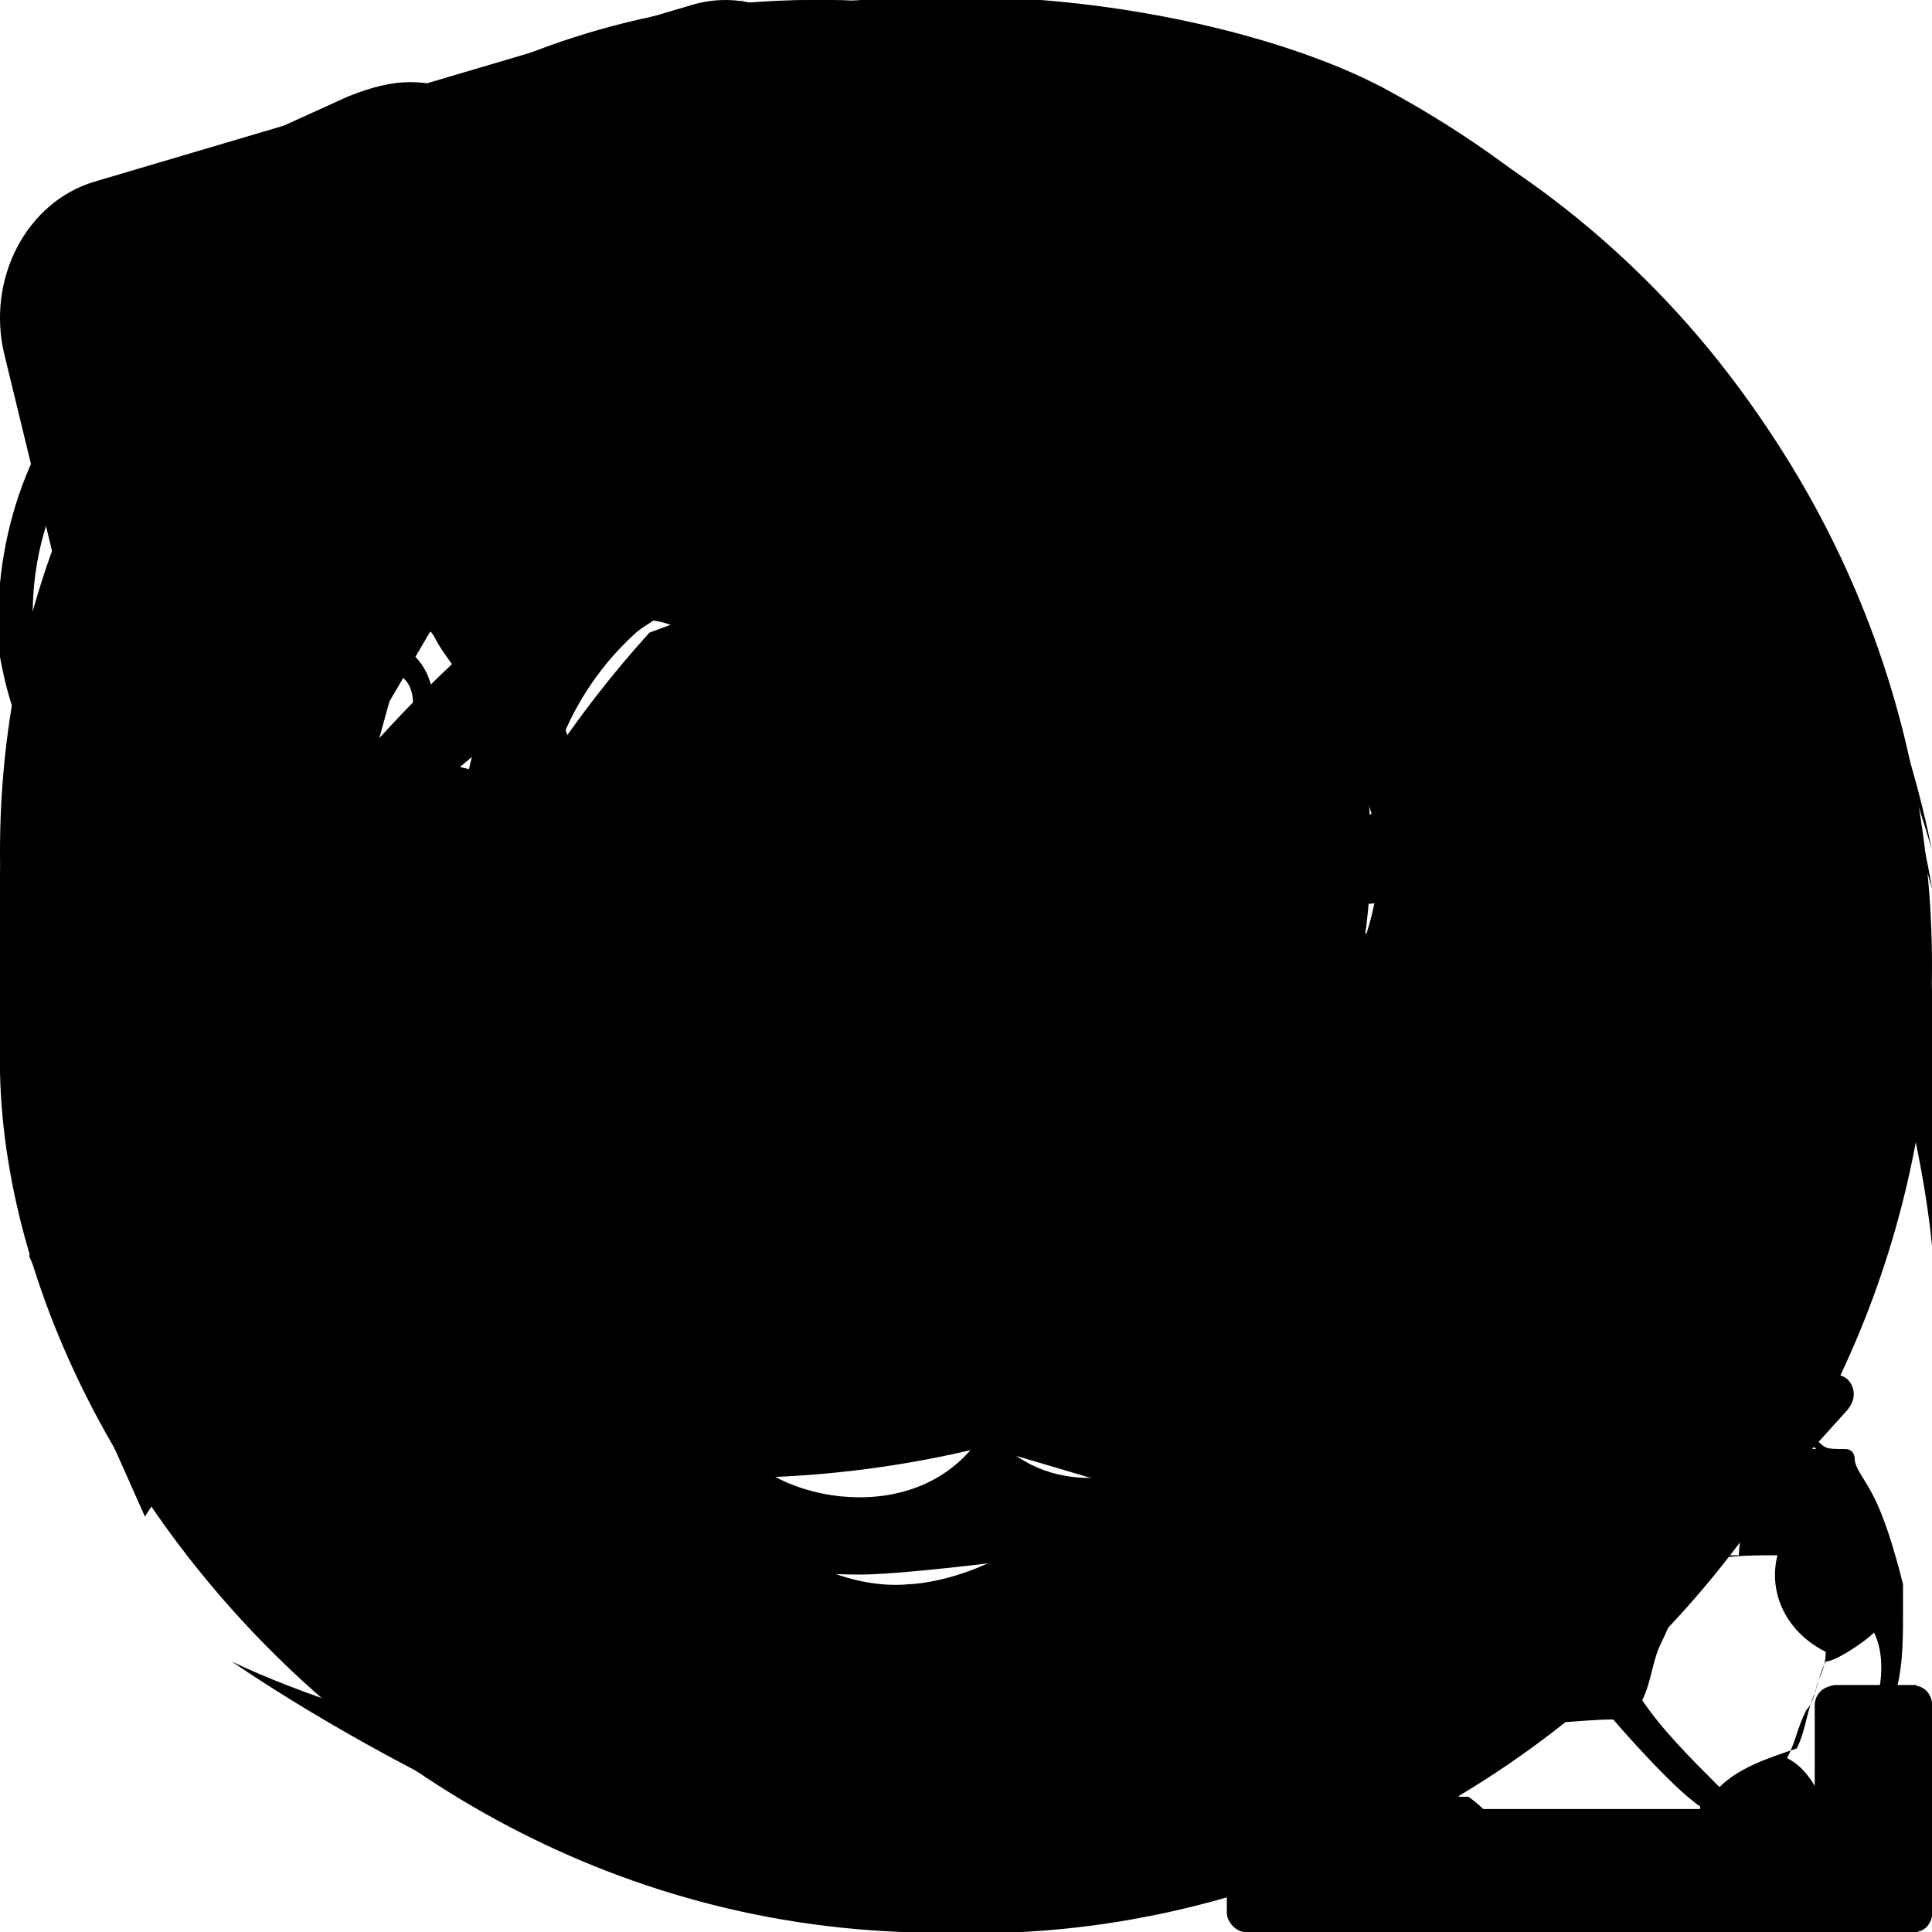
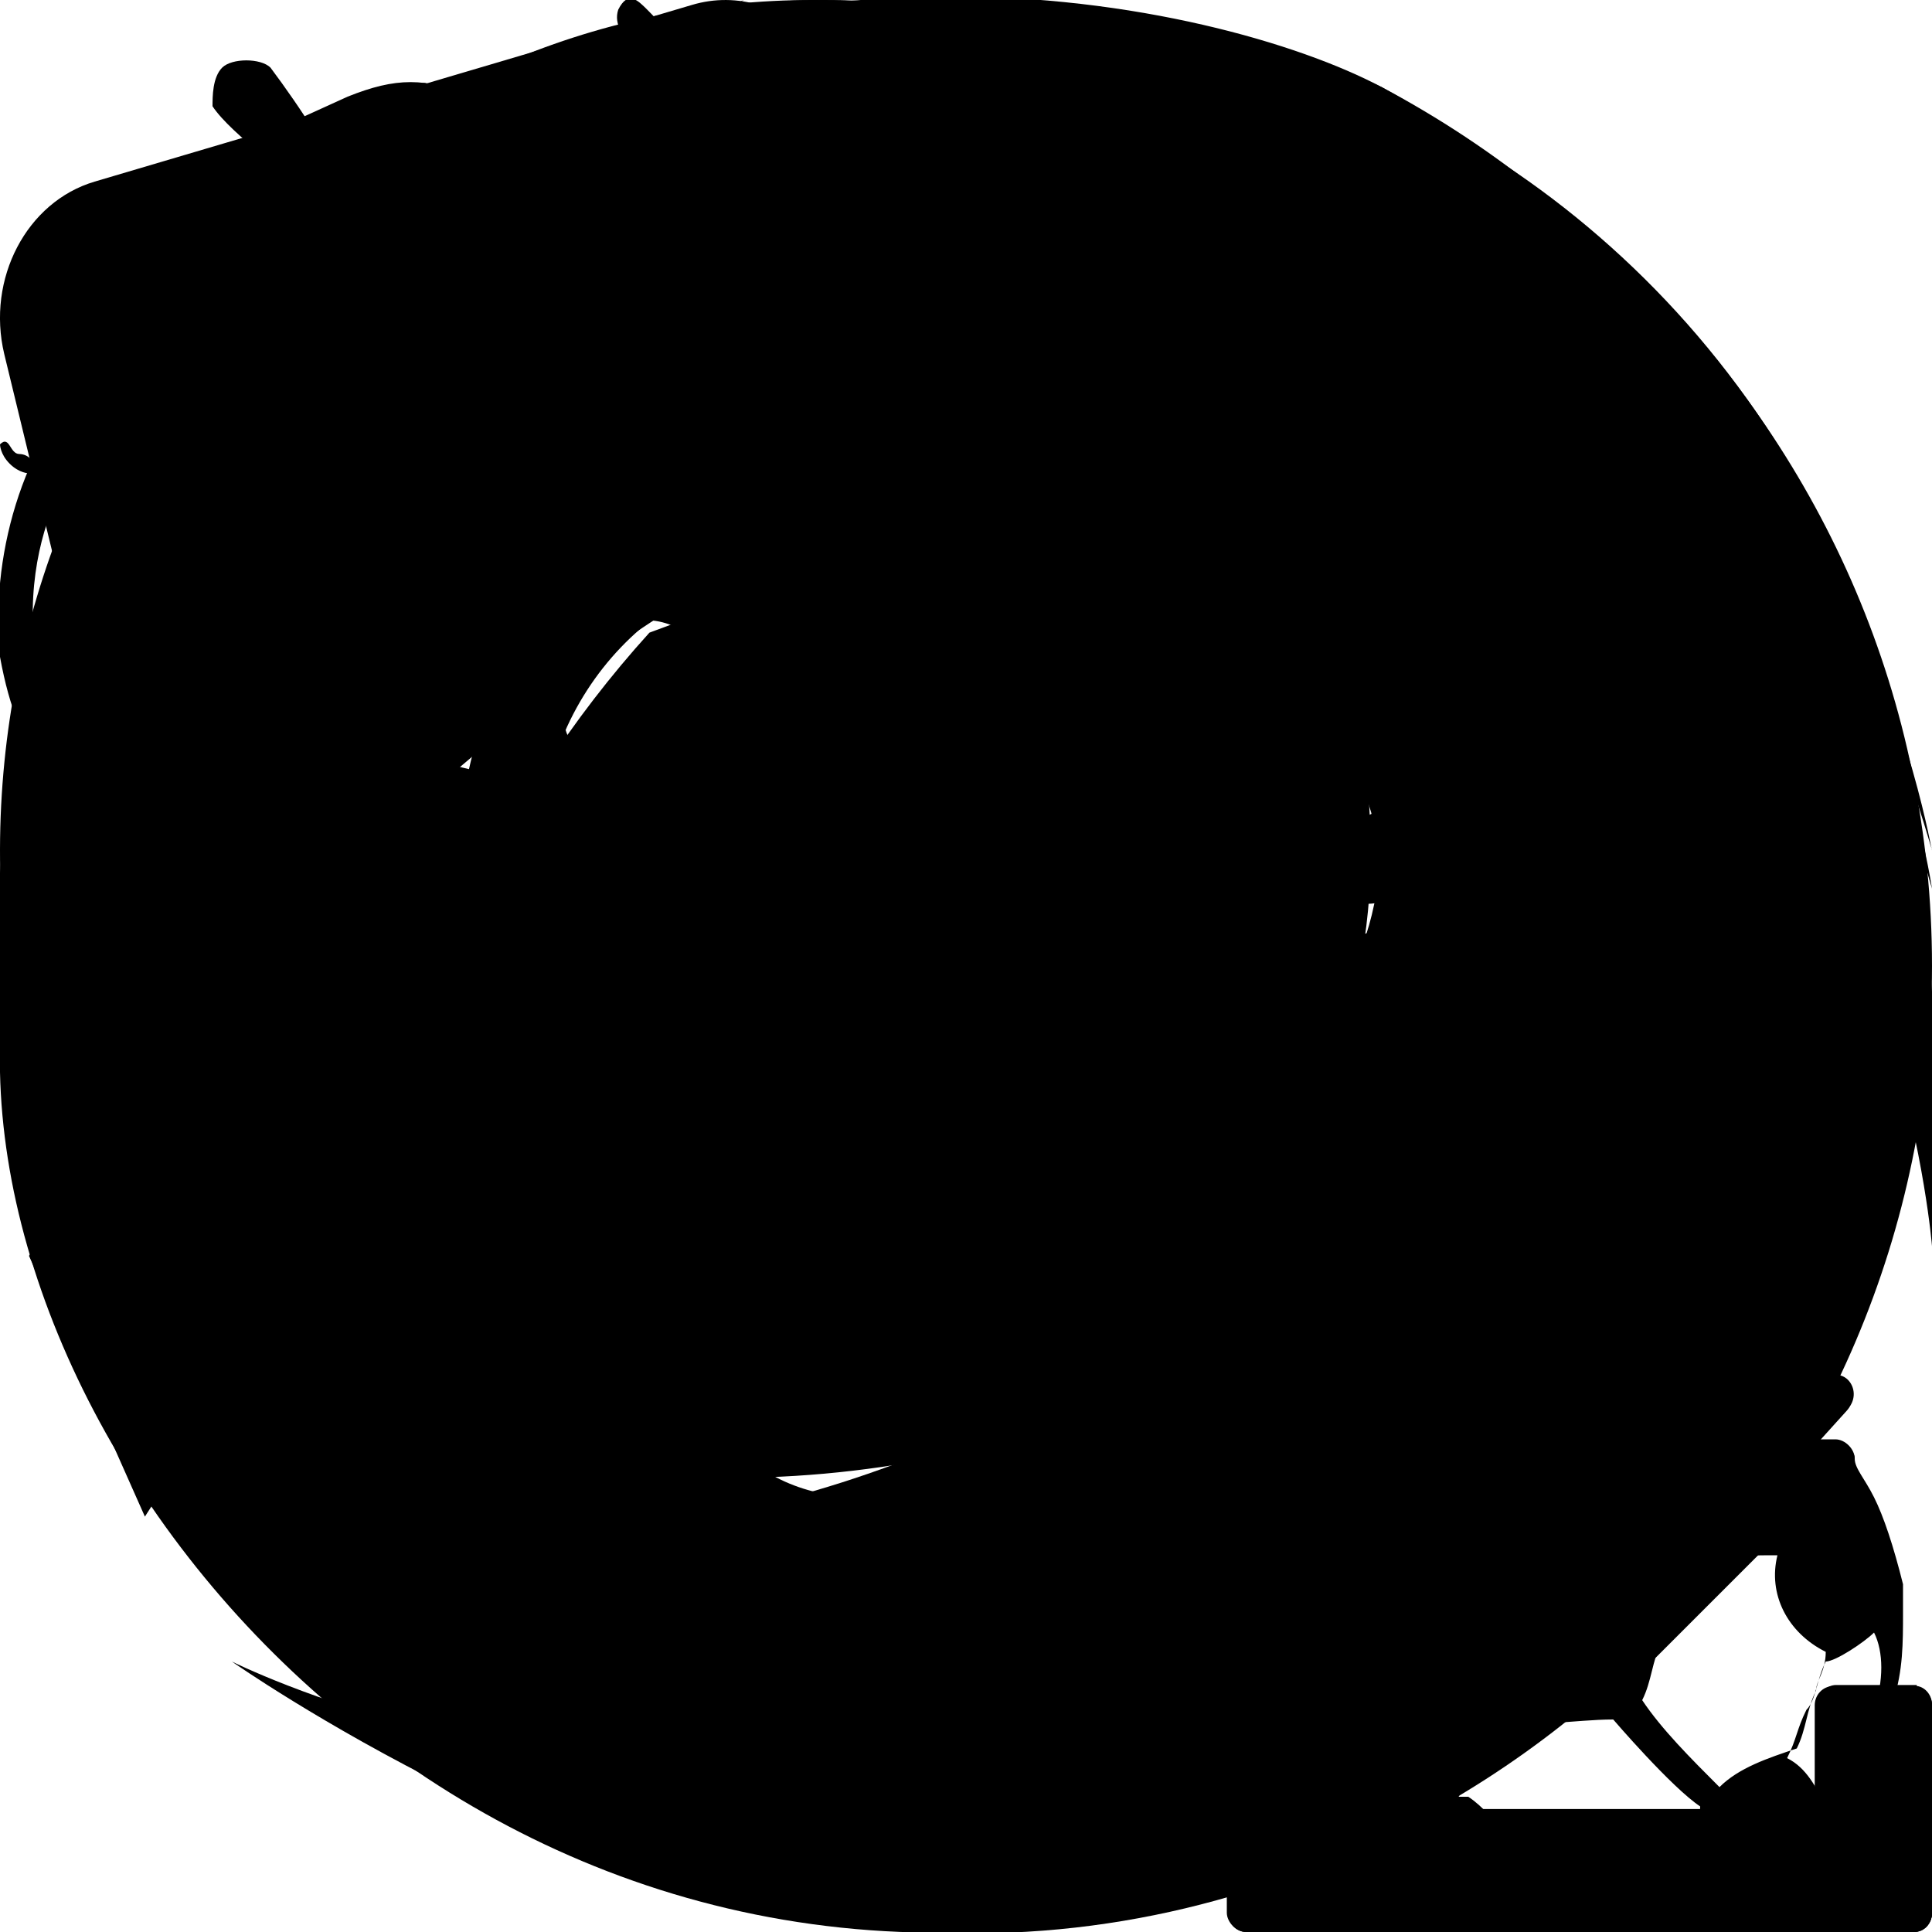
<svg id="download-icons" viewBox="0 0 20 20">
+   <path id="download-soda-casino" class="st0" d="M16.5,17.6l-2.4-2.4c-0.1-0.1-0.1-0.2,0-0.2c0,0,0.1-0.1,0.1-0.1h1.1  c0.1,0,0.2-0.1,0.2-0.2l0-3c0-0.1,0.1-0.2,0.2-0.2h1.9c0.1,0,0.2,0.1,0.2,0.2c0,0,0,0,0,0v3c0,0.1,0.1,0.2,0.2,0.2H19  c0.1,0,0.2,0.1,0.2,0.2c0,0,0,0.1-0.1,0.1l-2.4,2.4C16.7,17.7,16.6,17.7,16.5,17.6C16.5,17.6,16.5,17.6,16.5,17.6z M19.8,17.7h-0.8  c-0.1,0-0.2,0.1-0.2,0.2c0,0,0,0,0,0v0.8c0,0.1-0.1,0.2-0.2,0.2h-4.1c-0.1,0-0.2-0.1-0.2-0.2c0,0,0,0,0,0v-0.8  c0-0.1-0.1-0.2-0.2-0.2c0,0,0,0,0,0h-0.8c-0.1,0-0.2,0.1-0.2,0.2c0,0,0,0,0,0v1.9c0,0.1,0.1,0.2,0.2,0.2c0,0,0,0,0,0h6.3  c0.1,0,0.2-0.1,0.2-0.2c0,0,0,0,0,0v-1.9C20,17.8,19.9,17.7,19.8,17.7C19.8,17.7,19.8,17.7,19.8,17.7z M4.5,1.2c0.1,0,0-0.1,0-0.2  S4.4,0.8,4.3,0.9c-0.1,0,0,0.1,0,0.2C4.4,1.2,4.5,1.2,4.5,1.2z M14.9,17.9v0.4h0.4c0,0,0,0,0,0C15.1,18.1,15,18,14.9,17.9z M1.7,5.3  C2,5.6,2.1,5.9,2,6.3C1.8,6.7,1.6,7.1,1.5,7.5c3.6-3.7,8-5.1,10.9-4.3c-1.1-0.6-2.3-0.9-3.5-0.9C8.2,2.1,7.7,1.7,7.4,1.1  C7.2,0.7,7,0.4,6.7,0.1C6.6,0,6.5-0.1,6.4,0.1c-0.1,0.3,0.4,0.6,0.9,1c0.4,0.4,0.5,0.9,0.2,1.2C7.2,2.4,7,2.4,6.7,2.5  C6.4,2.5,6.1,2.3,5.9,2C5.7,1.7,5.7,1.4,5.5,1.2c-0.1-0.1-0.2,0-0.2,0.1c0.1,0.3,0.3,0.3,0.5,0.7c0.1,0.3,0.1,0.6-0.1,0.8  C5.5,3,5.3,3,5.2,3.1C4.5,3.1,4,2.8,3.7,2.2C3.5,1.7,3.1,1.1,2.8,0.7c-0.1-0.1-0.4-0.1-0.5,0C2.2,0.8,2.2,1,2.2,1.1  c0.2,0.3,0.8,0.7,1.3,1.2C4,2.7,4.2,3.3,4.1,3.8C3.9,4,3.8,4.1,3.6,4.2C3.3,4.3,2.8,4,2.8,4.4c0,0.2,0,0.4,0,0.6  C2.7,5.2,2.7,5.3,2.6,5.4c-0.2,0.1-0.5,0-0.7-0.2C1.7,5.1,1.4,4.7,1.3,4.6S1,4.6,1.1,4.8C1.2,5,1.6,5.2,1.7,5.3L1.7,5.3z M12,17.5  c-0.1-0.3-0.1-0.6,0.2-0.8c0.1,0,0.2-0.1,0.2-0.1c0.5-0.2,1,0.1,1.4,0.6H14c-0.4-0.3-0.5-0.9-0.4-1.4l0.1-0.1l0,0l-0.1-0.1  c-0.3-0.3-0.3-0.8,0-1.1c0.1-0.1,0.3-0.2,0.5-0.2h0.7v-2.6c0-0.4,0.3-0.7,0.7-0.7h0.6c0.2-1.5,0-3-0.6-4.3c0.9,4.8-4.9,9.7-11.5,9.2  c1.3,1,3,1.6,4.6,1.6c0.3,0,0.5,0,0.8,0c0.5,0.2,0.9,0.5,1.2,1c0.1,0.3,0.4,0.6,0.6,0.9c0.1,0,0.2,0.1,0.3-0.1  c0.1-0.3-0.4-0.5-0.8-0.9s-0.5-0.9-0.1-1.1c0.2,0,0.3-0.1,0.5-0.1C11.4,17.1,11.7,17.2,12,17.5c0.1,0.3,0.1,0.6,0.3,0.7  c0.1,0.1,0.2,0,0.2-0.1C12.4,17.8,12.2,17.8,12,17.5z M13.8,6.5C13.5,5.3,9.1,1.6,1.3,8.3c-0.3,1.5-0.2,3,0.4,4.4  c0.7-2.5,2-4.8,3.8-6.6l2.8-1C6,7.6,4.4,10.6,3.7,13.9C9.9,15,14.8,9.4,13.8,6.5z M0,4.6C0,4.6,0,4.7,0.1,4.8s0.2,0.1,0.2,0.1  c0.1-0.1,0-0.2-0.1-0.2S0.1,4.5,0,4.6z M2.3,4.4c0.1-0.1,0.1-0.3-0.1-0.5C2,3.8,1.8,3.7,1.7,3.8C1.6,3.9,1.6,4.1,1.8,4.3  S2.2,4.5,2.3,4.4L2.3,4.4z" />
  <path id="download-casino-gold" d="M16.5,17.3l2.6-2.7c0.1-0.1,0.1-0.2,0-0.3c0,0-0.1-0.1-0.1-0.1h-1.2c-0.1,0-0.2-0.1-0.2-0.2l0,0  v-3.4c0-0.1-0.1-0.2-0.2-0.2h-2c-0.1,0-0.2,0.1-0.2,0.2l0,0l0,3.4c0,0.1-0.1,0.2-0.2,0.2h-1.2c-0.1,0-0.2,0.1-0.2,0.2  c0,0.1,0,0.1,0.1,0.1l2.6,2.7C16.3,17.4,16.4,17.4,16.5,17.3L16.5,17.3z M19.8,17.5H19c-0.1,0-0.2,0.1-0.2,0.2v0.9  c0,0.1-0.1,0.2-0.2,0.2l0,0h-4.5c-0.1,0-0.2-0.1-0.2-0.2l0,0v-0.9c0-0.1-0.1-0.2-0.2-0.2h-0.8c-0.1,0-0.2,0.1-0.2,0.2l0,0v2.1  c0,0.1,0.1,0.2,0.2,0.2l0,0h6.9c0.1,0,0.2-0.1,0.2-0.2l0,0v-2.1C20,17.5,19.9,17.5,19.8,17.5z M16.6,3.8c-0.8,0.5-1.4,1.3-1.6,2.3  c-0.2,0.5,0,1,0.3,1.5c0,0-1.1,1.2-2.1,1c-1.6-0.3-1.6,1.2-3,0.2c0,0-0.3,0.5-1.3,0.5S7.4,8.8,7.4,8.8c-1.3,0.8-1.3-0.7-3-0.3  c-1,0.2-2.1-0.8-2.1-0.8c0.3-0.5,0.5-1,0.3-1.5C2.4,5.2,1.8,4.3,1,3.8c-0.8,0.8-1.1,2-1,3C0.4,9,1.6,7.7,1.6,7.7s-1,1.3-0.5,2.7  s1,1.2,0.8,1.8c-0.3,0.8,0.2,1.7,0.2,1.7c0-0.5,0.5-0.7,1-0.7c0.8,0,1.4-1.2,1.4-1.2c0,1-0.8,1-0.8,2c0,0.8,0.5,1.5,1.3,1.7  c0.2,0.7,1.1,1.2,1.1,1.2L6.3,16c0.6,0.2,2.1,0.3,2.6,0.3s2.1-0.2,2.6-0.3l0.2,0.8c0,0,0.8-0.5,1.1-1.2c0.2,0,0.4-0.1,0.5-0.2  L13,15.2c-0.3-0.3-0.4-0.8-0.2-1.2c0.2-0.4,0.5-0.7,1-0.7h0.1c-0.2-0.4-0.7-0.6-0.7-1.4c0,0,0.5,0.9,1.1,1.1v-2.5  c0-0.3,0.1-0.6,0.3-0.8c0.2-0.2,0.5-0.3,0.7-0.3h1.3c-0.1-0.9-0.7-1.7-0.7-1.7s1.3,1.3,1.6-0.8C17.7,5.8,17.4,4.7,16.6,3.8z M1.6,7  L1.6,7L1.2,6.3c0.2,1-0.5,2.3-0.8,0.7S1,4.5,1,4.5C2.3,5.7,1.6,7,1.6,7z M7.6,9.8L7.6,9.8c0.3-0.2,0.6,0.3,0.6,0.3s0.2-0.3,0.5-0.3  s0.5,0.3,0.5,0.3s0.3-0.5,0.6-0.3c0.3,0.2,0,1-1.1,1C7.6,10.8,7.3,10,7.6,9.8z M7.7,11.5c0.3-0.3,0.8-0.5,1-0.5c0.3,0,0.8,0.2,1,0.3  c0.3,0.3-0.3,0-1,0l0,0C8.1,11.3,7.6,11.8,7.7,11.5z M4.4,11.2L4.4,11.2c-0.5-0.3-0.8-0.8-0.8-1.5c0,0-1,0.2-0.8-1.2  c0,0,0.3,1,1,0.7s2.9-0.8,3.4,1.7C7.1,11,5.6,12,4.4,11.2z M11.3,15.3L11.3,15.3c-0.5,0-0.8-0.2-1.1-0.5c-0.3,0.5-0.8,0.7-1.3,0.7  c-0.5,0-1.1-0.2-1.4-0.7c-0.3,0.3-0.7,0.5-1.1,0.5c-1.1-0.2-2.2-2.5,1.1-2.7c0,0,0.2-1,1.4-1c1.3,0,1.4,1,1.4,1  C13.5,12.8,12.2,15.1,11.3,15.3z M13.8,9.7c0,0.7-0.3,1.2-0.8,1.5C11.8,12,10.5,11,10.5,11c0.5-2.5,2.7-2,3.4-1.7s1-0.7,1-0.7  C14.8,9.8,13.8,9.7,13.8,9.7z M17.2,7L17.2,7c-0.3,1.8-1,0.3-0.8-0.7L15.9,7c0,0-0.5-1.3,0.6-2.7C16.6,4.5,17.5,5.2,17.2,7z   M3.1,4.3c0.5-0.3,0.5-1,0.2-1.2c-0.2,0-0.5,0-0.6,0.2c0,0-0.2,0.2,0,0.2h0.5C3.2,3.7,3.2,4,2.9,4C2.6,4.3,2.1,4.2,2.1,3.5  s1-1,1.6-0.3c0.3,0.3,0.3,1,0,1.3c-1.1,0.8-1,1.3-0.8,1.7c0,0.2,0.2,0.2,0.3,0.2c-0.2,0-0.2,0.2-0.2,0.3C2.8,7.3,3.2,8.1,4,8  c0.3,0,0.5-0.3,0.5-0.5s0-0.5-0.2-0.7c-0.2-0.3-0.5-0.3-0.6,0C3.7,6.9,3.7,7,3.6,7l0,0v0.3C3.6,7.1,3.7,7,3.9,7  c0.5-0.2,0.5,0.7,0,0.7c-0.5,0.2-0.8-0.5-0.6-1c0.2-0.2,0.3-0.3,0.6-0.3c0.2,0,0.5,0,0.6,0.2S4.8,7,4.8,7.1C5,7.6,5.2,8,5.6,8h0.2  c0.5,0.7,1.4,0.3,1.6-0.2c0.2-0.3,0-0.7-0.3-0.8C6.9,6.8,6.6,7,6.4,7c-0.3,0.3,0,0.8,0,0.7c0-0.2,0-0.3,0.2-0.5  c0.2-0.2,0.5,0,0.5,0.3C6.9,8.1,6.3,8,6,7.8C5.8,7.6,5.8,7.3,5.8,7s0.3-0.5,0.5-0.5c0.5-0.2,0.8,0,1.1,0.3C7.6,7,7.6,7.1,7.6,7.3  c-0.2,0.3-0.2,0.7,0,1c0.3,0.2,0.8,0.5,1.1,0.5s0.8-0.2,1-0.5c0.2-0.3,0.2-0.7,0.2-1c0-0.2,0-0.3,0.2-0.5c0.3-0.3,0.8-0.5,1.1-0.3  c0.3,0,0.5,0.2,0.5,0.5s0,0.7-0.2,0.8c-0.2,0.3-0.8,0.3-1-0.2s0.3-0.5,0.5-0.3c0.2,0.2,0.2,0.3,0.2,0.5c0,0.2,0.5-0.3,0-0.7  c-0.3-0.3-0.6-0.3-0.8,0c-0.2,0.2-0.2,0.5-0.2,0.7c0.2,0.5,1,0.8,1.4,0.3h0.2c0.5,0,0.6-0.5,0.8-0.8c0-0.3,0.2-0.5,0.3-0.7  c0.2-0.2,0.5-0.2,0.6-0.2c0.3,0,0.5,0.2,0.6,0.3c0.2,0.3-0.2,1-0.8,0.8c-0.5-0.2-0.5-0.8,0-0.7c0.2,0,0.3,0.1,0.3,0.3  c0.1-0.1,0.1-0.2,0-0.3l0,0c0.2-0.3-0.2-0.5-0.5-0.3c-0.1,0-0.2,0.1-0.2,0.2l0,0c-0.2,0.2-0.2,0.3-0.2,0.7S13.2,8,13.3,8  c1,0.2,1.4-0.7,1.1-1.3c0-0.2-0.2-0.2-0.2-0.3c0.2,0,0.2-0.2,0.3-0.2C14.8,6,14.9,5.5,14,4.5c-0.5-0.3-0.5-0.8-0.2-1.3  c0.6-0.7,1.6-0.3,1.6,0.3s-0.5,0.8-0.8,0.7s-0.3-0.5-0.2-0.5h0.5c0.2,0,0-0.2,0-0.2c-0.1-0.2-0.5-0.2-0.6-0.2  c-0.3,0.2-0.5,0.8,0.2,1.2c0.8,0.3,1.4-0.2,1.4-1c0-0.3-0.2-0.5-0.3-0.7c-0.2-0.3-0.3-0.7-0.6-1l0.2-0.2L14,1  c-0.5-0.2-0.8-0.2-1.3,0c-1.4,0.3-3.5,0.5-4-1C8.2,1.7,6.1,1.3,4.9,1C4.4,0.8,4.1,0.8,3.6,1L2.5,1.5c0,0.1,0.1,0.2,0.2,0.2l0,0  C2.3,2,2.1,2.3,2,2.7C1.8,2.8,1.7,3.2,1.7,3.3C1.6,4.2,2.4,4.8,3.1,4.3z M8.7,8C8.5,8,8.2,7.8,8.2,7.5C8.2,7.3,8.4,7,8.7,7  c0.2,0,0.5,0.2,0.5,0.5C9.2,7.7,9,8,8.7,8z M8.7,1.3c0.2,0,0.5,0.2,0.5,0.5C9.2,2,9,2.3,8.7,2.3c-0.2,0-0.5-0.2-0.5-0.5  C8.4,1.5,8.5,1.3,8.7,1.3z M9.2,3.3c0,0.2-0.1,0.3-0.3,0.3c-0.2,0-0.3-0.1-0.3-0.3C8.4,3,8.5,2.8,8.7,2.8C9,2.8,9.2,3.2,9.2,3.3z   M8.7,4.8c0.3,0,0.6,0.3,0.6,0.7c0,0.3-0.2,0.8-0.6,0.8C8.4,6.3,8.1,6,8.1,5.7C8.1,5.2,8.4,4.8,8.7,4.8z M9.8,13L9.8,13  c0,0,0-0.8-1.1-0.8S7.6,13,7.6,13c-2.6,0-2.2,2-1.3,2c0.3,0,0.6-0.2,1-0.3c-0.2-0.2-0.2-0.3,0-0.7c-0.1,0-0.2-0.1-0.2-0.2l0,0  c0,0,0.2-0.3,0.3-0.3c0.1,0,0.2,0.1,0.2,0.2v0v0.2c-0.2,0.3-0.2,0.7,0.2,0.8C8.1,15,8.4,15,8.9,15c0.3,0,0.8-0.2,1.1-0.3  c0-0.2,0.2-0.5,0-0.8c0-0.1,0.1-0.2,0.2-0.2s0.2,0.1,0.2,0.2c0,0.1-0.1,0.2-0.2,0.2l0,0v0.7c0.3,0.3,0.6,0.3,1,0.3  C12.2,15,12.4,13,9.8,13z M10.8,10.8c0,0,0.8-1.5,1.8-1c1.1,0.3,0,1.3,0,1.3c1-0.3,1-1.5,1-1.5C11.4,8.5,10.8,10.8,10.8,10.8z   M5.2,11.2c0.8,0.3,1.6-0.3,1.6-0.3C6.1,8.5,4,9.7,4,9.7s1.4-0.5,2.1,0.5C6.6,11.2,5.2,11.2,5.2,11.2z M16.6,3.8L16.6,3.8L16.6,3.8z   M16.7,9.5" />
  <path id="download-owsports" d="M18.9,6.9c0-0.1-3.1-8.3-12.1-6.2C5,1.1-0.5,3.8,0,11.1c0.1,4.7,5.6,10.7,12.9,8.4  c7.8-2.9,6.1-10.2,6.1-10.2s0.7,6-4.6,8.7c4.2-2.8,4.7-6.5,4-9.8c0.2,2.7-0.8,3.9-0.8,3.9s-0.2,3.5-5.1,5.6  c-2.2,0.8-4.7,0.5-6.3-0.4C0.2,14.1,2,7.8,2,7.8s1-5.1,6.6-6.5C13.2,0.4,17.4,3.9,18.9,6.9z M3.5,2.2c0,0,4.7-3.8,10.7-1  c0.6,0.4,4.1,2,5.8,8c0,0-0.8-5.6-5.7-8.3C12.6,0.1,7.5-1.1,3.5,2.2z M4.3,6.7C5.8,4.3,8.2,4,8.8,5.4c0.6,1.6-1.3,3.4-3.4,3  c0,0-0.6,0-0.5-0.4C5,6.5,6,5.5,6,5.5l0.8-0.3c0,0-0.9,0.9-1.3,2.7c1.8,0.3,3.1-1.3,2.8-2.2C8.3,5.2,6.8,4,4.3,6.7z M12.3,7.9  L9.8,7.3c-0.2-0.1-0.5,0-0.7,0.2C8.9,7.8,7.4,9.4,7.4,9.4S7.1,9.6,7.2,9.9c0.1,0.4,0.6,2.7,0.6,2.7s0,0.4,0.4,0.5  c0.4,0.1,2.5,0.6,2.5,0.6s0.2,0.1,0.5-0.2s1.8-2,1.8-2s0.3-0.2,0.1-0.7s-0.6-2.5-0.6-2.5S12.6,8,12.3,7.9z M6,9.6L4.6,9.1  c0,0-0.4-0.2-0.6,0.1s-1.1,1.4-1.1,1.4s-0.2,0.2-0.1,0.6c0.1,0.4,0.6,2.6,0.6,2.6s0,0.4,0.4,0.5c0.5,0.2,1.5,0.6,1.5,0.6  s0.4,0.2,0.6-0.1c0.2-0.3,1-1.4,1-1.4C7,13.2,7.1,13,7.1,12.9c-0.1-0.3-0.6-2.8-0.6-2.8S6.4,9.7,6,9.6z M13.3,3l-2.4-0.6  c0,0-0.2-0.1-0.5,0.1C10.1,2.7,9,3.8,9,3.8S8.7,4,8.9,4.4C9,4.8,9.4,6,9.4,6s0.1,0.3,0.5,0.4C10.2,6.5,12.3,7,12.3,7S12.7,7.2,13,7  c0.4-0.3,1.2-1.1,1.2-1.1s0.3-0.2,0.2-0.6c-0.1-0.4-0.6-1.7-0.6-1.7C13.8,3.3,13.6,3.1,13.3,3z M9.6,1.5c0,0-1.4,0.1-2.7,0.7  c-1.3,0.6-2,1.5-2,1.5s-0.2,0.2,0,0.4C5,4.3,5.1,4.4,5.1,4.4s0.1,0.1,0.3,0c0.3-0.1,2.8-0.8,2.8-0.8L9.7,2c0.1-0.1,0.1-0.2,0.1-0.3  C9.8,1.6,9.7,1.5,9.6,1.5z M4.6,5.2c0,0,0.1-0.2,0-0.3C4.5,4.8,4.3,4.6,4.3,4.6S4.2,4.4,3.9,4.7c-0.1,0.2-1,1.2-1.5,2.5  C2,8.3,2,9.6,2,9.6s0,0.3,0.1,0.3c0.2,0.1,0.3,0,0.3-0.1c0-0.1,1.4-1.7,1.4-1.7L4.6,5.2z" />
  <path id="download-dafasports" d="M6.6,13.4c5.6,1.1,9.8-4.1,8.9-6.9c-0.2-1.1-4.7-5-12.7,3.3c4.8-7.2,12.4-8.3,14.1-4  c1.8,4.9-4.2,10.3-10.8,9.4c0,0-1.2-0.2-1.3-0.3c-0.2-0.1,0.5-0.3,0.6-0.5c0.2-0.2,0.5-0.6,0.5-0.6l0.3-0.3L6.6,13.4L6.6,13.4z   M11.1,8.8C11.1,8.8,11.1,8.8,11.1,8.8c0-0.1,0-0.1,0-0.1c0-0.1,0-0.1,0-0.2c0-0.1,0-0.1-0.1-0.1c0-0.1,0-0.1,0-0.2c0,0,0-0.1,0-0.1  c0,0,0,0,0,0l0,0c0,0,0,0,0,0c0-0.1,0-0.2,0-0.3c0-0.2-0.1-0.3-0.1-0.5c0-0.1-0.1-0.2-0.2-0.3c0,0,0,0,0,0c0,0-0.1-0.1-0.1-0.1  c0,0-0.1,0-0.1,0c-0.1,0-0.1,0-0.2,0C10.1,6.9,10,7,9.9,7c0,0,0,0,0,0c0-0.1,0-0.1-0.1-0.2c0-0.1,0-0.1-0.1-0.2c0-0.1,0-0.2,0-0.2  c0.1,0,0-0.1,0-0.2s0-0.1-0.1-0.2c0-0.1-0.1-0.3-0.2-0.4C9.5,5.6,9.4,5.6,9.3,5.5c-0.1,0-0.1-0.1-0.2-0.1c0,0,0,0,0,0c0,0,0,0,0,0  c0,0,0,0.1,0,0.2c0,0,0,0,0,0c0,0,0,0,0,0c0,0,0,0,0,0c0,0,0,0,0,0c0,0.1,0,0.1-0.1,0.2c0,0.1-0.1,0.1-0.1,0.1c0,0.1,0,0.1,0,0.2  c0,0.1,0,0.1,0,0.2c0,0,0,0.1,0,0.2c0,0,0,0.1,0,0.1c0,0,0,0,0.1,0c0,0,0,0.1,0,0.1c0,0,0,0.1,0.1,0.1c0,0.1,0,0.1,0,0.2  c0,0,0,0.1,0,0.1c-0.1,0-0.2,0-0.2,0.1C8.7,7.2,8.6,7.2,8.4,7.3C8.3,7.4,8.2,7.6,8,7.7c0,0,0,0,0,0v0c0,0,0,0.1-0.1,0.1  c0,0-0.1,0.1-0.1,0.1C7.8,8,7.7,8,7.6,8C7.5,8,7.4,8,7.2,8C7.1,8,7,8,6.9,8c0,0-0.1,0-0.1-0.1c0,0-0.1,0-0.1-0.1c0,0,0,0-0.1,0  c0,0-0.1,0-0.1-0.1c0,0,0,0-0.1,0c0,0,0,0,0,0c0,0,0,0,0,0c0,0-0.1,0,0,0c0,0,0,0,0,0c0,0,0,0,0,0.1c0,0,0,0,0,0c0,0,0,0.1,0,0.1  c0,0,0.1,0,0.1,0.1C6.4,8,6.4,8,6.5,8c0,0,0,0,0,0c0,0,0,0,0,0c0,0,0,0,0,0s0,0,0,0c0,0-0.1,0-0.1,0c0,0-0.1,0-0.1,0  c0,0,0,0.1,0,0.1c0,0,0,0,0.1,0c0,0,0.1,0,0.1,0c0.1,0,0.1,0,0.1,0c0.1,0,0.1,0,0.2,0c0,0,0,0,0.1,0c0.1,0,0.3,0.1,0.4,0.1  c0.1,0,0.2,0.1,0.3,0.1c0.1,0,0.1,0,0.2,0c0,0,0,0,0,0c0,0,0,0,0.1,0c0.1,0,0.3-0.1,0.4-0.2c0,0,0,0,0,0c0,0,0,0,0,0c0,0,0,0,0,0  c0.1,0,0.1-0.1,0.2-0.1c0,0.1,0,0.1,0,0.2c0,0.2,0,0.3-0.1,0.5c0,0,0,0,0,0.1c0,0,0,0-0.1,0C8.2,8.9,8.2,8.9,8.1,9c0,0,0,0,0,0  C8,9,7.9,9,7.7,9C7.7,9,7.6,9,7.5,9c0,0-0.1,0-0.1,0C7.4,9,7.3,9,7.2,9C7,9,6.8,9.1,6.7,9.1c-0.1,0-0.2,0.1-0.3,0.1c0,0-0.1,0-0.1,0  L6.1,9.4c0,0-0.1,0-0.1,0.1c0,0-0.1,0.1-0.1,0.1c0,0.1-0.1,0.1-0.1,0.2L5.6,10c0,0.1-0.1,0.1-0.1,0.2c0,0.1,0,0.3,0.1,0.3  c0.1,0,0.1,0,0.2,0c0.1,0,0.1,0,0.2,0.1c0.1,0,0.2,0.1,0.3,0.1c0.1,0,0.2,0,0.3-0.1c0.1,0,0.1,0,0.2-0.1c0,0,0,0,0,0  c0.1,0,0.2,0.1,0.2,0.2C6.9,10.8,7,10.9,7,11c0,0,0,0,0,0c0,0,0,0,0.1,0c0,0,0,0,0,0c0.1,0,0.1-0.2,0.1-0.3c0-0.1,0-0.3-0.1-0.4  c0.1,0,0.2,0,0.2,0c0,0,0,0,0,0c0.1,0,0.2-0.1,0.2-0.1c0.1,0,0.2-0.1,0.2-0.1c-0.1,0.1-0.2,0.1-0.2,0.2c-0.1,0.1-0.1,0.1-0.2,0.2  c0,0.1-0.1,0.1-0.1,0.2c0,0,0,0,0,0c0,0,0,0.1,0,0.1c0,0-0.1,0.1-0.1,0.1c-0.1,0.1-0.1,0.3-0.2,0.4c0,0.1-0.1,0.1-0.1,0.2  c-0.1,0.1-0.1,0.2-0.1,0.3l0,0c-0.1,0.1-0.1,0.1-0.2,0.2c-0.1,0.1-0.2,0.2-0.3,0.4c-0.1,0.1-0.2,0.3-0.2,0.4C6.1,13,6,13.2,6,13.3  c0,0.1-0.1,0.1-0.1,0.2c-0.1,0.1-0.1,0.3-0.2,0.4c-0.1,0.1-0.2,0.2-0.2,0.4c0,0,0,0,0,0h0.5c0-0.1,0.1-0.1,0.1-0.1  c0.2-0.3,0.4-0.5,0.7-0.6c0,0,0,0,0.1,0c0,0,0.1,0,0.1-0.1l0,0c0,0,0-0.1,0.1-0.1C7,13.3,7,13.2,7,13.1c0.1-0.2,0.2-0.4,0.3-0.6  c0,0,0,0,0,0c0.2-0.1,0.3-0.3,0.4-0.5c0,0,0.1-0.1,0.1-0.1c0.1,0,0.1-0.1,0.2-0.1c0.1,0,0.2,0,0.3,0c0,0,0,0,0,0c0,0,0,0,0,0  c0.1-0.1,0.2-0.2,0.3-0.3c0.1-0.1,0.2-0.3,0.3-0.4C9,10.9,9,10.8,9.1,10.8c0,0,0.1-0.1,0.1-0.1c0,0,0,0,0,0c0,0,0,0,0,0l0-0.1  c0-0.1,0-0.1,0.1-0.2c0-0.1,0.1-0.2,0.1-0.3c0,0,0,0,0,0c0.1,0,0.2-0.1,0.2-0.2c0,0,0,0,0-0.1c0,0,0,0,0,0v0  c0.1-0.1,0.1-0.1,0.2-0.2C10,9.4,10.1,9.2,10.2,9c0.1-0.2,0.2-0.4,0.2-0.6c0-0.1,0.1-0.3,0.1-0.4c0,0,0,0,0,0.1c0,0,0,0.1,0,0.1  c0,0,0,0,0,0c0,0,0,0,0,0c0,0,0,0,0,0l0,0.1c0,0,0,0.1,0,0.1c0,0,0,0.1-0.1,0.2c0,0,0,0.1,0,0.1c0,0-0.1,0-0.1,0.1  c0,0,0,0.1-0.1,0.1c0,0,0,0.1-0.1,0.1c0,0,0,0,0,0C10.3,9,10.4,9,10.4,9c0.1,0,0.1-0.1,0.1-0.1c0,0,0,0,0.1,0c0,0,0,0,0,0  c0,0,0,0,0,0C10.5,9,10.5,9,10.4,9.1c0,0-0.1,0.1,0,0.1c0,0,0.1,0,0.1,0c0,0,0,0,0,0c0.1,0,0.1-0.1,0.1-0.2c0,0,0-0.1,0.1-0.1  c0,0,0,0,0,0c0,0,0,0,0,0.1c-0.1,0.1-0.1,0.1-0.2,0.2c0,0,0,0,0,0c0,0,0,0-0.1,0.1c0,0,0,0,0,0c0,0,0,0,0,0c0,0,0,0,0,0  c0,0,0,0,0.1,0c0,0,0,0.1,0.1,0.1c0,0,0,0,0,0c0,0,0.1,0,0.1,0c0.1,0,0.1,0,0.2-0.1c0,0,0.1,0,0.1-0.1c0,0,0.1-0.1,0.1-0.1  C11.2,9.1,11.1,8.9,11.1,8.8L11.1,8.8z M13.9,18.3c-0.1-0.1-0.1-0.3-0.2-0.4c0-0.1-0.1-0.3-0.1-0.5c0-0.1,0-0.2,0-0.4c0,0,0,0,0-0.1  c0-0.2,0-0.3,0-0.5c-0.3,0.2-0.7,0.3-1.1,0.5c-2.2,0.7-4.7,0.5-6.3-0.4C0.2,13.6,2,7.6,2,7.6s1-4.9,6.6-6.3  c4.6-0.9,8.8,2.4,10.3,5.3c0,0-3.1-8-12.1-6C5,1.1-0.5,3.7,0,10.8c0.1,4.6,5.6,10.3,12.9,8.1C13.3,18.7,13.6,18.6,13.9,18.3  C14,18.4,13.9,18.4,13.9,18.3L13.9,18.3z M18.3,14.2C18.4,14.3,18.4,14.3,18.3,14.2c1.4-2.6,0.8-5.3,0.8-5.3s0.3,2.6-1,5.1  C18.1,14.1,18.2,14.2,18.3,14.2z M14.3,0.9c-1.7-0.9-6.8-2-10.8,1.2c0,0,4.7-3.7,10.7-1c0.6,0.4,4.1,1.9,5.8,7.7  C20,8.9,19.2,3.5,14.3,0.9L14.3,0.9z M17.7,11.7c0,0-0.1,0.9-0.8,2.1c0.1,0,0.1,0,0.2,0c0,0,0.1,0,0.1,0c0.1,0,0.2,0,0.3,0.1  c0.1,0,0.3,0.1,0.4,0.1c1.1-2,1.1-4.1,0.7-6.1C18.8,10.6,17.7,11.7,17.7,11.7L17.7,11.7z M18.8,14.9c0,0-0.1-0.1-0.1-0.1  c-0.1-0.1-0.2-0.2-0.5-0.4c-0.2-0.1-0.5-0.3-0.8-0.4c-0.1,0-0.2,0-0.3-0.1c0,0-0.1,0-0.1,0c-0.2,0-0.5,0-0.8,0  c-0.2,0-0.4,0.1-0.6,0.2c-0.1,0-0.2,0.1-0.3,0.1c0,0,0,0,0,0c-0.1,0.1-0.2,0.1-0.3,0.2c-0.1,0-0.1,0.1-0.1,0.1l-0.1,0.1l0,0  c0,0,0,0,0,0c0,0,0,0-0.1,0.1c0,0,0,0-0.1,0.1c0,0-0.1,0.1-0.1,0.1c0,0.1-0.1,0.1-0.1,0.2c0,0,0,0,0,0.1c0,0,0,0.1-0.1,0.1  c0,0.1-0.1,0.1-0.1,0.2c0,0,0,0.1,0,0.1l0,0l0,0c-0.2,0.4-0.3,0.9-0.2,1.3c0,0,0,0,0,0.1c0,0.1,0,0.2,0,0.3c0,0.1,0.1,0.3,0.1,0.4  c0,0.1,0.1,0.3,0.2,0.4c0,0.1,0.1,0.1,0.1,0.2c0,0,0,0,0,0c0,0,0.1,0.1,0.1,0.1c0.1,0.1,0.2,0.2,0.3,0.4c0.1,0.1,0.2,0.2,0.3,0.3  c0.1,0.1,0.2,0.2,0.3,0.3c0,0,0.1,0.1,0.1,0.1c0,0,0,0,0.1,0c0.1,0,0.1,0.1,0.2,0.1c0.1,0.1,0.3,0.1,0.4,0.1c0.5,0.1,1,0.1,1.4,0  c0,0,0.1,0,0.1,0c0,0,0.1,0,0.1,0l0,0l0,0c0,0,0.1,0,0.1,0c0.1,0,0.1-0.1,0.2-0.1c0.1-0.1,0.2-0.1,0.3-0.2c0.1,0,0.1-0.1,0.2-0.1  c0,0,0.1,0,0.1-0.1l0.1-0.1l0,0l0,0c0,0,0,0,0.1-0.1c0,0,0.1-0.1,0.1-0.1c0,0,0,0,0,0c0,0,0,0,0.1-0.1c0.1-0.2,0.2-0.3,0.3-0.5  c0.1-0.2,0.2-0.4,0.2-0.7c0.1-0.3,0.1-0.6,0.1-0.9c0,0,0,0,0-0.1c0-0.1,0-0.2,0-0.2c-0.1-0.4-0.2-0.7-0.3-0.9  c-0.1-0.2-0.2-0.3-0.2-0.4c0,0,0-0.1-0.1-0.1c0,0,0,0,0,0C18.9,15,18.9,15,18.8,14.9C18.9,14.9,18.8,14.9,18.8,14.9  C18.8,14.9,18.8,14.9,18.8,14.9L18.8,14.9z M18.9,17.1C18.9,17.1,18.9,17.1,18.9,17.1c0,0.2-0.1,0.3-0.1,0.4  c-0.1,0.2-0.1,0.4-0.2,0.6c0,0,0,0,0,0c0,0,0,0,0,0c-0.3,0.1-0.6,0.2-0.8,0.4c0,0,0,0,0,0c0,0,0,0,0,0c-0.3-0.3-0.6-0.6-0.8-0.9  c0,0,0,0,0,0c0,0,0,0,0,0c0.1-0.2,0.1-0.4,0.2-0.6c0.1-0.2,0.2-0.5,0.3-0.7c0,0,0,0,0-0.1c0,0,0,0,0,0c0.3-0.1,0.6-0.1,0.9-0.1v0  c0,0,0,0,0,0C18.3,16.5,18.5,16.9,18.9,17.1L18.9,17.1z M17,14.1c0.1,0,0.2,0,0.2,0c0.1,0.1,0.1,0.1,0.2,0.2  c0.1,0.1,0.2,0.2,0.3,0.4c0.1,0.2,0.4,0.5,0.4,0.5c0,0-0.1,0.8-0.1,0.9c-0.3,0-0.6,0-0.9,0.1c0,0,0,0,0,0c0,0,0,0,0,0  c-0.3-0.4-1.1-0.8-1.1-0.8c0-0.1,0-0.2,0.1-0.3c0-0.2,0.1-0.3,0.1-0.4C16.5,14.5,16.8,14.3,17,14.1L17,14.1z M14.3,15.3  c0.1-0.1,0.1-0.2,0.2-0.2c0,0,0.1-0.1,0.1-0.1c0,0,0,0,0.1-0.1s0,0,0.1-0.1l0,0l0,0l0.1-0.1c0,0,0.1-0.1,0.1-0.1  c0.1-0.1,0.2-0.2,0.4-0.2c0.2,0.1,0.4,0.2,0.6,0.3c0,0,0,0,0.1,0c0,0,0,0,0,0c0,0,0,0,0,0c0,0.2,0,0.3-0.1,0.5c0,0.1,0,0.1,0,0.2  c0,0,0,0,0,0c0,0,0,0,0,0c0,0,0,0-0.1,0c-0.4,0.2-0.8,0.4-1,0.8c0,0,0,0,0,0c0,0,0,0,0,0c0,0-0.1,0-0.1,0c-0.1,0-0.1,0-0.2,0  c0,0,0,0,0,0v0c0-0.2,0-0.3-0.1-0.5C14.4,15.6,14.4,15.5,14.3,15.3L14.3,15.3z M14.1,18.2C14.1,18.1,14,18,14,17.8  c0-0.1-0.1-0.3-0.1-0.4c0-0.1,0-0.3,0-0.4c0.1-0.1,0.2-0.3,0.3-0.4c0.1-0.1,0.3-0.3,0.3-0.4c0.1,0,0.2,0,0.2,0c0,0,0.2,0,0.2,0  c0.1,0.5,0.2,1,0.5,1.4c0,0,0,0,0,0c0,0,0,0,0,0c-0.1,0.3-0.2,0.5-0.2,0.8c0,0,0,0,0,0c0,0,0,0-0.1,0c-0.3,0-0.5,0-0.8,0  C14.2,18.4,14.2,18.3,14.1,18.2L14.1,18.2z M16.8,19.9c-0.1,0-0.3,0-0.4,0c-0.1,0-0.3,0-0.4-0.1c-0.1,0-0.3-0.1-0.4-0.1  c0,0,0,0-0.1,0c0.1,0,0.3-0.1,0.4-0.2c0.1,0,0.8,0.1,1.1,0.1c0,0,0,0,0.1,0c0,0,0.1,0.2,0.2,0.2C17.1,19.9,17,19.9,16.8,19.9  L16.8,19.9z M17,19.6c-0.2,0-0.3,0-0.5,0c-0.2,0-0.4,0-0.5-0.1c0,0,0,0-0.1,0v0c-0.2-0.3-0.4-0.7-0.7-0.9l-0.1,0c0,0,0,0,0,0  c0.1-0.2,0.2-0.7,0.3-0.8c0.4,0.1,0.9,0,1.3,0c0,0,0.6,0.7,0.9,0.9c0,0,0,0,0,0c0,0,0,0,0,0c0,0.2-0.1,0.3-0.2,0.5  C17.3,19.2,17.2,19.4,17,19.6L17,19.6C17,19.6,17,19.6,17,19.6L17,19.6z M19.4,17.7c0,0.2-0.1,0.4-0.2,0.6c-0.1,0.1-0.2,0.3-0.3,0.4  c-0.1-0.2-0.2-0.4-0.4-0.5c0,0,0,0,0,0c0,0,0,0,0,0c0.1-0.2,0.1-0.3,0.2-0.5c0.1-0.1,0.1-0.3,0.2-0.5c0.1,0,0.4-0.2,0.5-0.3  C19.5,17.1,19.5,17.4,19.4,17.7L19.4,17.7z M18.8,15C18.8,15,18.8,15.1,18.8,15c-0.1,0-0.3,0-0.5,0.1c0,0-0.3-0.4-0.4-0.5  c-0.1-0.2-0.3-0.3-0.4-0.5c0.3,0.1,0.5,0.2,0.7,0.3c0.2,0.1,0.3,0.3,0.4,0.4C18.7,14.9,18.7,14.9,18.8,15C18.7,15,18.7,15,18.8,15  C18.7,15,18.8,15,18.8,15L18.8,15z" />
  <path id="download-skywind" d="M6.4,15.8c0,0-2.8,1.9-5.5-2.2c-1.3-2-1.4-5.8,0.7-8.9C3.6,1.8,7.7,0,7.7,0s-3.2,2.1-4,5.3  c-0.5,2.1,0.7,5,1.8,5.6C6.3,11.5,9.7,13.5,6.4,15.8z M16.7,10.2c0,0,3.1,1.5,0.9,5.8c-1,2.1-4.3,4.2-8,4c-3.5-0.2-7.2-2.8-7.2-2.8  s3.4,1.7,6.7,0.7c2-0.6,3.9-3.1,3.9-4.4C13,12.5,13,8.5,16.7,10.2z M6.7,4.1c0,0-0.3-3.4,4.6-3.7c2.4-0.2,5.8,1.6,7.5,4.9  c1.6,3.1,1.2,7.6,1.2,7.6s-0.3-3.8-2.7-6.1c-1.5-1.5-4.7-1.8-5.8-1.2C10.6,6.1,7.1,8.1,6.7,4.1z" />
  <path id="download-mg" d="M10,0c5.5,0,10,4.5,10,10s-4.5,10-10,10S0,15.5,0,10S4.5,0,10,0z M1.5,15.7c0,0,1.8-2.8,3.2-5.1  c1-1.7,1.7-3.2,1.7-3.2s-0.2,5,0.8,7.4c0.8,1.8,2.2,1.6,2.2,1.6s0.9,0,1.8-0.9c1.7-2,3.5-6.1,3.5-6.1s0.6,1.3,1.2,2.3  c0.5,0.9,1.1,1.5,1.4,1.6c0.5,0.4,0.4-0.4,0.4-0.4s-0.6-0.5-1.1-1.9c-1.1-3.3-0.6-3.7-0.9-4.5c-0.2-0.4-0.4-0.4-0.6-0.4  c-0.8-0.3-1.2,0.7-1.2,0.7s-1.6,3.4-3.2,6.2c-1,1.6-1.5,1.6-1.5,1.6s-0.8-1.2-0.9-5C8,6.4,8.4,3.3,8.4,3C8.2,2,7.6,2,7.1,2.2  C6.7,2.4,6.5,2.8,6.5,2.8S5.6,4.6,4.3,6.8C2.4,10.1,0.3,13,0.3,13L1.5,15.7z" />
  <path id="download-casino" d="M13.043,15.244c-0.074-0.078-0.138-0.167-0.188-0.264     c-3.245,2.555-7.852,1.871-10.291-1.526C0.125,10.056,0.778,5.23,4.023,2.676c3.244-2.554,7.852-1.871,10.292,1.527     c0.959,1.334,1.476,2.959,1.475,4.629c0,0.249-0.012,0.494-0.033,0.737h1.041c0.02-0.244,0.032-0.488,0.032-0.737     C16.84,3.967,13.082,0.012,8.435,0S0.011,3.924,0,8.791c-0.012,4.868,3.747,8.821,8.394,8.833c1.87,0.006,3.687-0.642,5.167-1.839     L13.043,15.244z M10.225,8.292c-0.18,0.053-0.321,0.201-0.372,0.39C9.47,8.596,9.079,8.553,8.687,8.552     c0.005-0.406-0.054-0.811-0.174-1.199C8.803,7.303,9,7.017,8.952,6.712C8.905,6.407,8.63,6.2,8.34,6.25     C8.049,6.3,7.852,6.587,7.899,6.892c0.037,0.237,0.214,0.422,0.44,0.461C8.22,7.744,8.162,8.151,8.166,8.559     C7.774,8.555,7.385,8.616,7.014,8.74C6.965,8.436,6.69,8.23,6.4,8.281C6.109,8.332,5.913,8.62,5.962,8.924     c0.049,0.304,0.323,0.51,0.614,0.458c0.225-0.039,0.4-0.223,0.438-0.458c0.37,0.126,0.759,0.188,1.15,0.183     c-0.001,0.41,0.039,0.818,0.119,1.22C8,10.41,7.834,10.719,7.915,11.016s0.375,0.471,0.658,0.387s0.449-0.392,0.37-0.689     c-0.051-0.188-0.191-0.333-0.37-0.386c0.083-0.399,0.123-0.807,0.122-1.215C9.085,9.113,9.476,9.07,9.857,8.985     c0.081,0.298,0.377,0.472,0.661,0.388c0.284-0.084,0.45-0.395,0.369-0.692C10.805,8.382,10.509,8.208,10.225,8.292z M15.135,10.656     v3.409c0,0.109-0.084,0.198-0.189,0.198h-1.169c-0.104,0-0.189,0.089-0.189,0.197c0,0.053,0.021,0.104,0.056,0.141l2.58,2.713     c0.069,0.074,0.186,0.077,0.26,0.008c0.002-0.002,0.005-0.005,0.008-0.008l0,0l2.58-2.702c0.074-0.079,0.074-0.201,0-0.28     c-0.034-0.037-0.082-0.059-0.133-0.059h-1.177c-0.104,0-0.188-0.088-0.188-0.198v-3.421c0-0.109-0.086-0.197-0.189-0.197h-2.058     c-0.104,0-0.189,0.088-0.189,0.197h-0.001V10.656z M19.811,17.455h-0.836c-0.104,0-0.189,0.089-0.189,0.198v0.876     c0,0.109-0.084,0.199-0.188,0.199h-4.479c-0.104,0-0.189-0.089-0.189-0.199v-0.876c0-0.109-0.085-0.198-0.189-0.198H12.9     c-0.104,0-0.188,0.089-0.188,0.198v2.147C12.712,19.91,12.797,20,12.9,20h6.91C19.915,20,20,19.911,20,19.801v-2.147     c0-0.108-0.083-0.196-0.188-0.198H19.811L19.811,17.455z M14.191,8.813c0,3.329-2.578,6.03-5.758,6.03s-5.757-2.701-5.757-6.03     c0-3.328,2.574-6.026,5.751-6.03c3.18-0.003,5.76,2.693,5.764,6.023V8.813z M9.243,5.063c0.407,0.097,0.794,0.265,1.143,0.497     l0.56-0.928c-0.45-0.297-0.947-0.513-1.471-0.638L9.243,5.063z M5.911,4.633l0.556,0.928C6.816,5.331,7.203,5.163,7.61,5.066     L7.379,3.993C6.855,4.118,6.358,4.334,5.911,4.633z M5.317,10.865c-0.224-0.37-0.384-0.775-0.474-1.198L3.817,9.909     c0.118,0.542,0.323,1.064,0.609,1.541L5.317,10.865z M5.336,6.765L4.446,6.18c-0.287,0.477-0.493,0.997-0.61,1.541l1.019,0.241     C4.947,7.539,5.11,7.134,5.336,6.765z M7.609,12.566c-0.408-0.101-0.795-0.271-1.144-0.504l-0.557,0.936     c0.448,0.297,0.946,0.512,1.469,0.637L7.609,12.566z M10.944,12.995l-0.559-0.933c-0.35,0.232-0.737,0.4-1.144,0.499l0.231,1.071     C9.996,13.508,10.494,13.291,10.944,12.995z M11.289,8.813c0-1.647-1.277-2.983-2.85-2.983S5.591,7.166,5.591,8.813     c0,1.641,1.267,2.974,2.833,2.982h0.011C10.01,11.797,11.287,10.461,11.289,8.813z M11.535,6.765     c0.223,0.371,0.383,0.775,0.473,1.198l1.025-0.245c-0.117-0.543-0.324-1.063-0.611-1.539L11.535,6.765z M13.033,9.908l-1.025-0.24     c-0.091,0.422-0.251,0.826-0.473,1.197l0.887,0.584C12.709,10.973,12.916,10.452,13.033,9.908z" />
  <path id="download-dafaconnect" d="M5.072,14.158c-0.051,0-1.494-0.1-1.285-1.065     c0.296-2.472,1.328-4.771,2.936-6.544l2.043-0.755c-1.641,1.946-2.789,4.322-3.336,6.899c4.52,0.909,7.99-3.486,7.264-5.816     C12.52,5.911,8.874,2.625,2.377,9.67c3.92-6.098,10.143-6.999,11.469-3.395C15.305,10.417,10.434,15.004,5.072,14.158z      M13.17,16.579h0.717l0.342-0.318l-0.834-0.91c-1.772,1.722-4.2,2.401-6.513,1.82l0.316-0.655l-1.351,0.082l-1.385,0.054     l0.734,1.284l0.734,1.283l0.416-0.856c1.946,0.567,4.016,0.364,5.838-0.573v-0.082c-0.004-0.6,0.436-1.092,0.984-1.101V16.579     L13.17,16.579z M17.064,9.297C17.057,4.155,13.232-0.006,8.52,0C3.809,0.007-0.007,4.182,0,9.324     c0.002,2.083,0.646,4.106,1.827,5.745l0.091-0.992l0.834,0.264C0.218,10.861,0.749,5.8,3.936,3.035     c3.188-2.765,7.826-2.187,10.359,1.292c1.037,1.423,1.602,3.188,1.602,5.007v0.201h1.159c0.009-0.037,0.009-0.101,0.009-0.174V9.297     L17.064,9.297z M16.639,17.298l2.502-2.729c0.068-0.083,0.065-0.205-0.009-0.283c-0.033-0.034-0.077-0.053-0.124-0.054h-1.143     c-0.102,0-0.184-0.089-0.184-0.2v-3.368c0-0.111-0.082-0.2-0.184-0.2h-1.977c-0.102,0-0.184,0.089-0.184,0.2v3.44     c0,0.111-0.082,0.2-0.184,0.2h-1.134c-0.102,0-0.184,0.091-0.183,0.201c0,0.052,0.018,0.099,0.049,0.136l2.502,2.73     c0.068,0.066,0.176,0.065,0.243-0.002c0.003-0.002,0.005-0.005,0.007-0.008V17.298L16.639,17.298z M19.842,17.443h-0.834     c-0.102,0-0.184,0.09-0.184,0.199v0.91c0,0.111-0.082,0.2-0.184,0.2h-4.295c-0.102,0-0.184-0.089-0.184-0.2v-0.91     c0-0.109-0.081-0.199-0.184-0.199h-0.834c-0.102,0-0.184,0.09-0.184,0.199v2.156c0,0.111,0.083,0.201,0.184,0.201h6.672     C19.918,20,20,19.91,20,19.799v-2.102c0.001-0.1-0.066-0.186-0.158-0.199V17.443z" />
  <path id="download-poker" d="M11.2,9.098v0.035c0.044,1.154,1.113,2.23,1.113,2.23     c-0.447-0.398-0.957-0.705-1.502-0.905c-0.563-0.128-1.145-0.144-1.712-0.046c0,0,1.413-0.338,1.974-1.311V9.068     c-0.808,1.295-3.566,0.839-2.657-1.677c0.452-1.247,2.851-1.645,3.834-2.878c0.288,1.607,2.186,3.279,2.018,4.608     C13.907,11.797,11.295,10.663,11.2,9.098z M5.364,13.559c-0.249-0.472-0.316-1.034-0.188-1.562l0.515-2.118     C4.545,9.03,2.891,8.539,2.508,7.464C1.499,4.597,4.799,4.316,5.313,6.108c-0.232-1.145,0.85-2.191,1.794-2.075l0.575-2.365     C7.799,1.17,8.081,0.74,8.469,0.459C8.136,0.067,7.633-0.09,7.163,0.051L0.98,1.88C0.276,2.088-0.142,2.886,0.044,3.665     l2.507,10.329c0.191,0.774,0.912,1.234,1.615,1.03l2.073-0.613c-0.368-0.176-0.674-0.477-0.874-0.861L5.364,13.559L5.364,13.559z      M8.426,7.39c-0.909,2.517,1.86,2.972,2.667,1.678v0.033C10.532,10.074,9.12,10.41,9.12,10.41c0.568-0.098,1.148-0.081,1.711,0.047     c0.535,0.205,1.033,0.512,1.473,0.906c0,0-1.07-1.078-1.114-2.23V9.097c0.105,1.562,2.707,2.698,3.077,0.022     c0.168-1.329-1.729-3-2.017-4.608C11.276,5.746,8.874,6.144,8.426,7.39z M16.946,4.396l-1.234,5.165h-0.139     c-0.545,0.001-0.986,0.49-0.984,1.094v2.729h-0.496c-0.541-0.005-0.982,0.476-0.988,1.073c-0.001,0.291,0.102,0.57,0.289,0.775     l0.374,0.411c-0.29,0.166-0.626,0.205-0.94,0.112l-6.185-1.832c-0.703-0.209-1.121-1.007-0.935-1.785L8.21,1.817     c0.188-0.778,0.91-1.241,1.615-1.035l6.186,1.829C16.713,2.82,17.133,3.618,16.946,4.396z M12.26,4.513     C11.276,5.746,8.877,6.144,8.426,7.39c-0.909,2.517,1.86,2.972,2.667,1.678v0.033C10.532,10.074,9.12,10.41,9.12,10.41     c0.568-0.098,1.148-0.081,1.711,0.047c0.535,0.205,1.033,0.512,1.473,0.906c0,0-1.07-1.078-1.114-2.23V9.097     c0.105,1.562,2.707,2.698,3.077,0.022C14.444,7.792,12.548,6.119,12.26,4.513z M15.39,10.637v3.418c0,0.109-0.08,0.197-0.18,0.197     h-1.117c-0.1,0-0.181,0.088-0.181,0.198c0,0.052,0.019,0.104,0.054,0.142l2.45,2.72c0.061,0.07,0.168,0.078,0.238,0.017     c0.006-0.005,0.011-0.011,0.016-0.017l2.449-2.71c0.07-0.077,0.07-0.203,0-0.28c-0.031-0.036-0.078-0.058-0.127-0.059h-1.115     c-0.1,0-0.18-0.088-0.18-0.198v-3.428c0-0.109-0.08-0.199-0.18-0.199h-1.948C15.47,10.438,15.39,10.526,15.39,10.637z M19.83,17.451     h-0.793c-0.1,0-0.18,0.089-0.18,0.198v0.879c0,0.11-0.08,0.199-0.18,0.199h-4.263c-0.1,0-0.18-0.089-0.18-0.199v-0.879     c0-0.109-0.08-0.198-0.179-0.198h-0.796c-0.099,0-0.18,0.089-0.18,0.198v2.152c0,0.11,0.081,0.198,0.18,0.198h6.563     c0.097,0.001,0.179-0.087,0.179-0.197v-2.151c0-0.109-0.08-0.199-0.178-0.199L19.83,17.451L19.83,17.451L19.83,17.451z" />
</svg>
